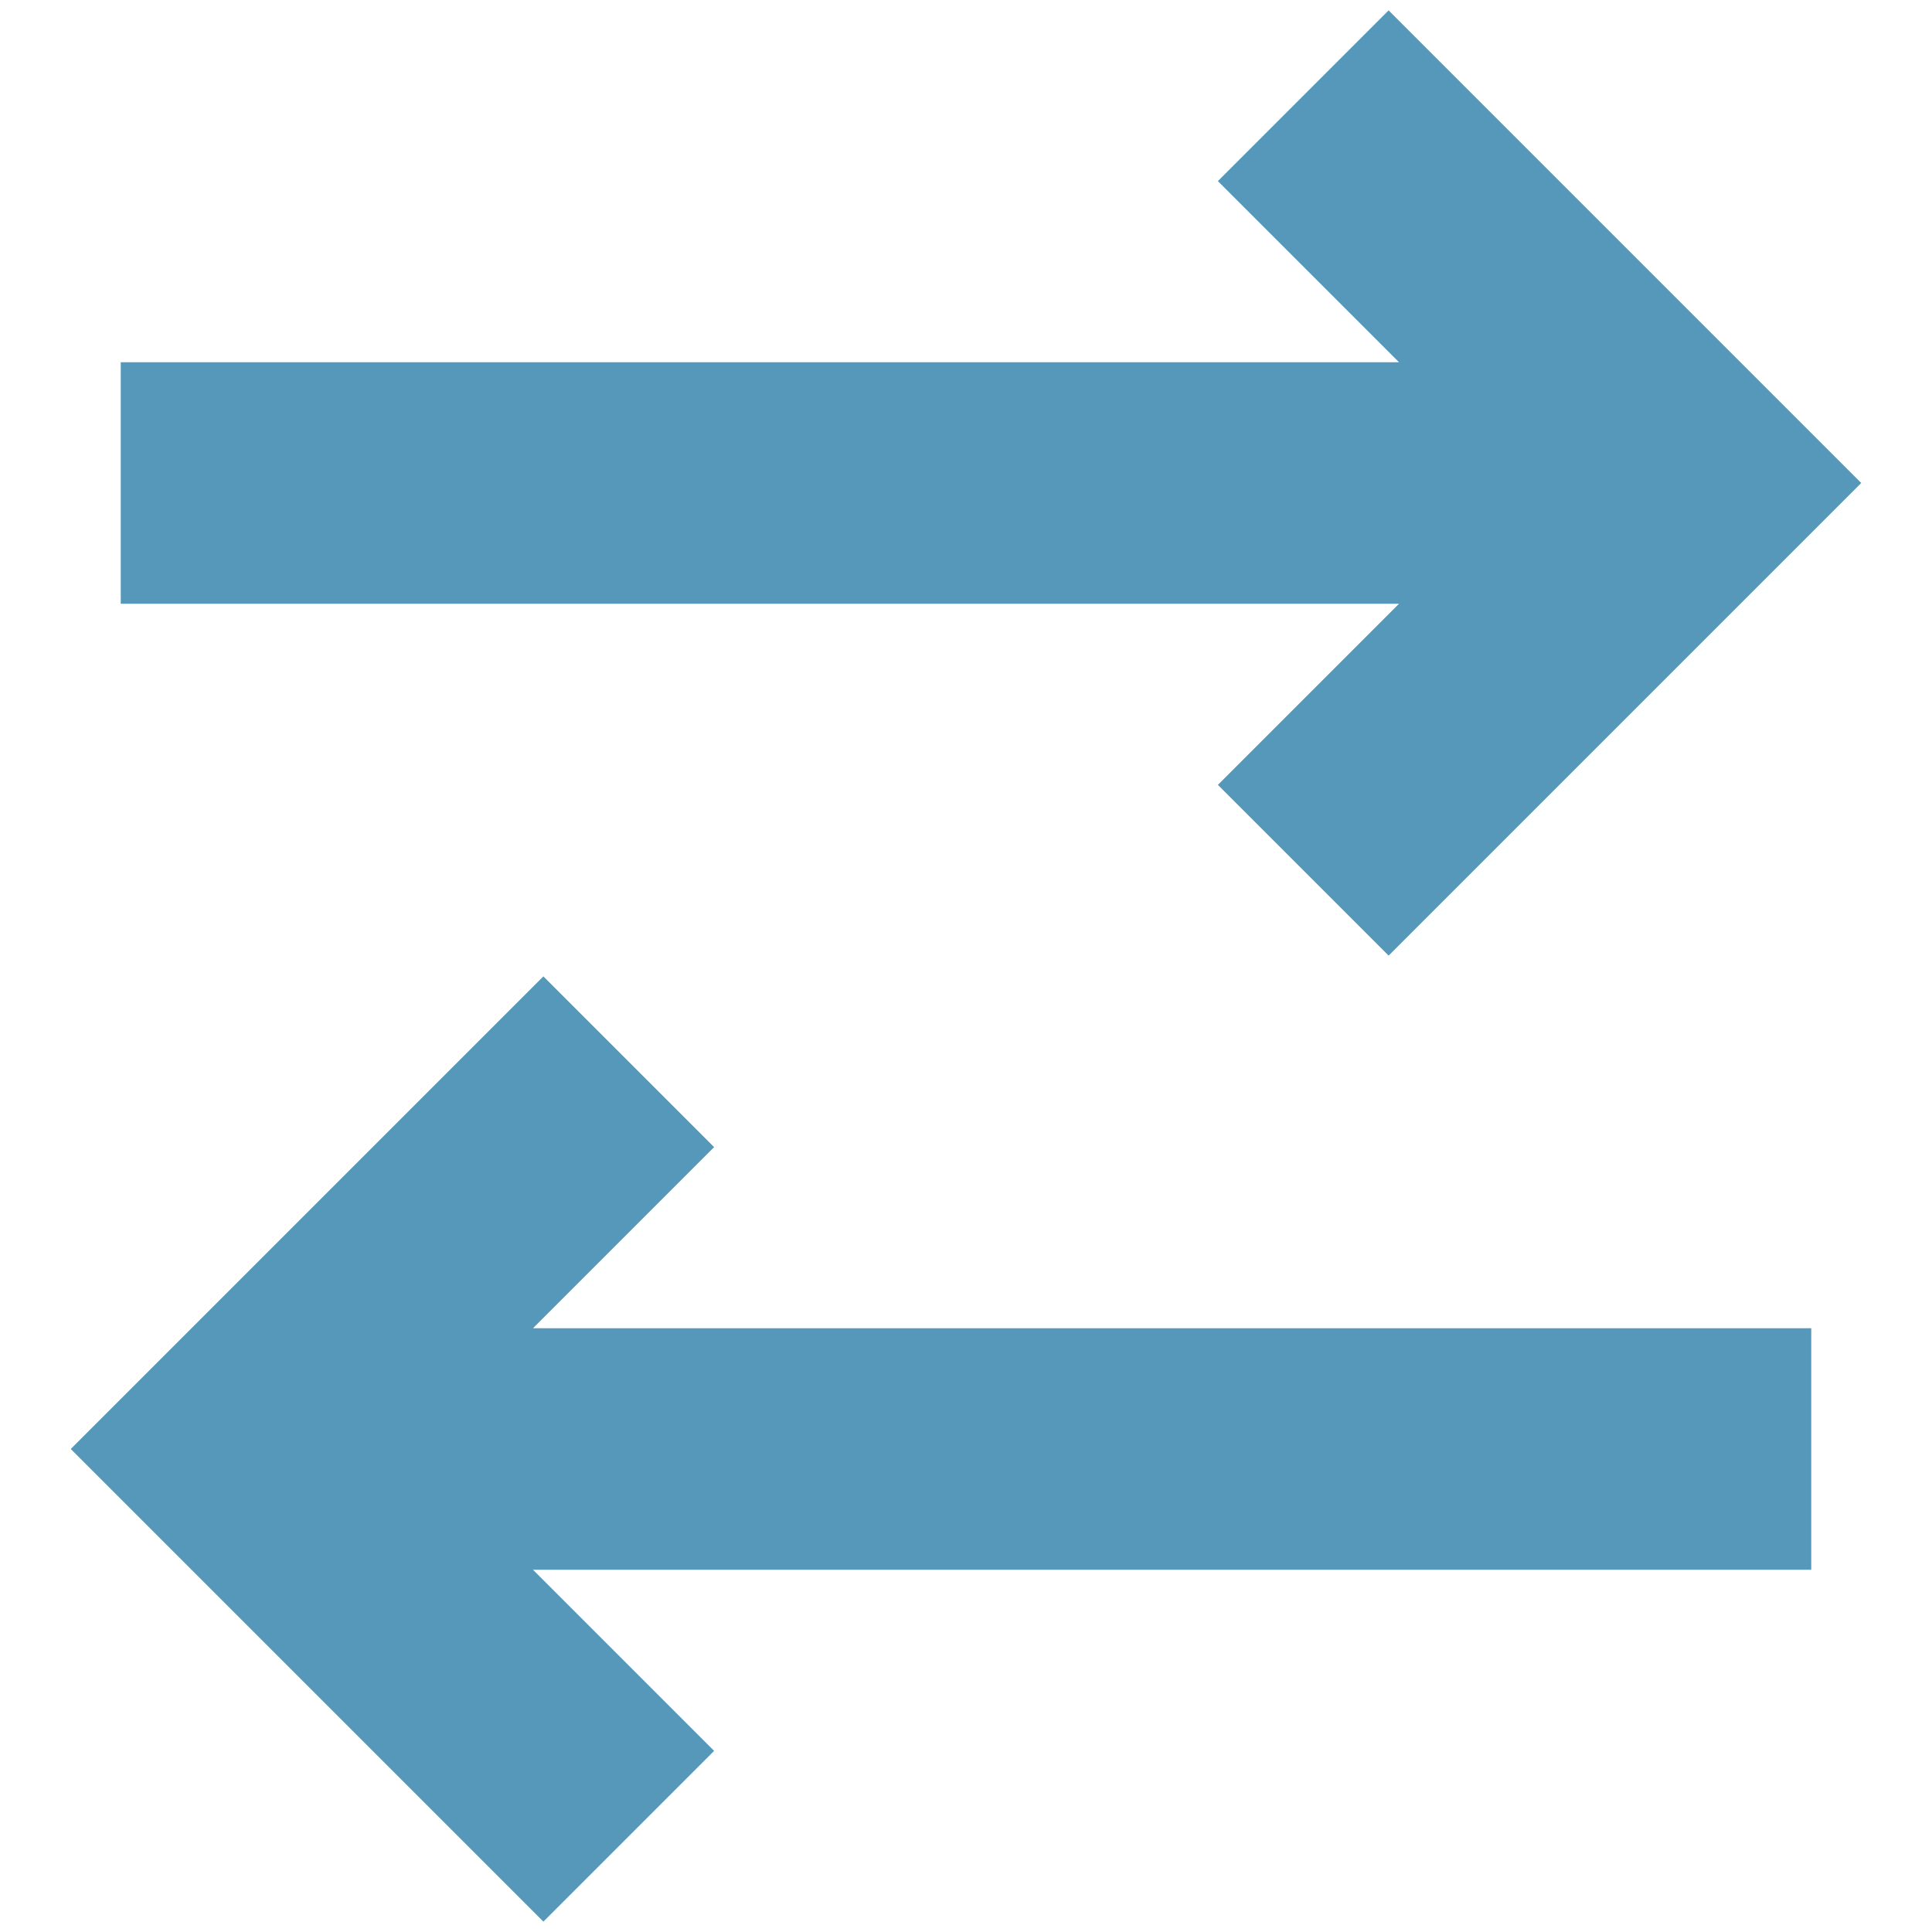
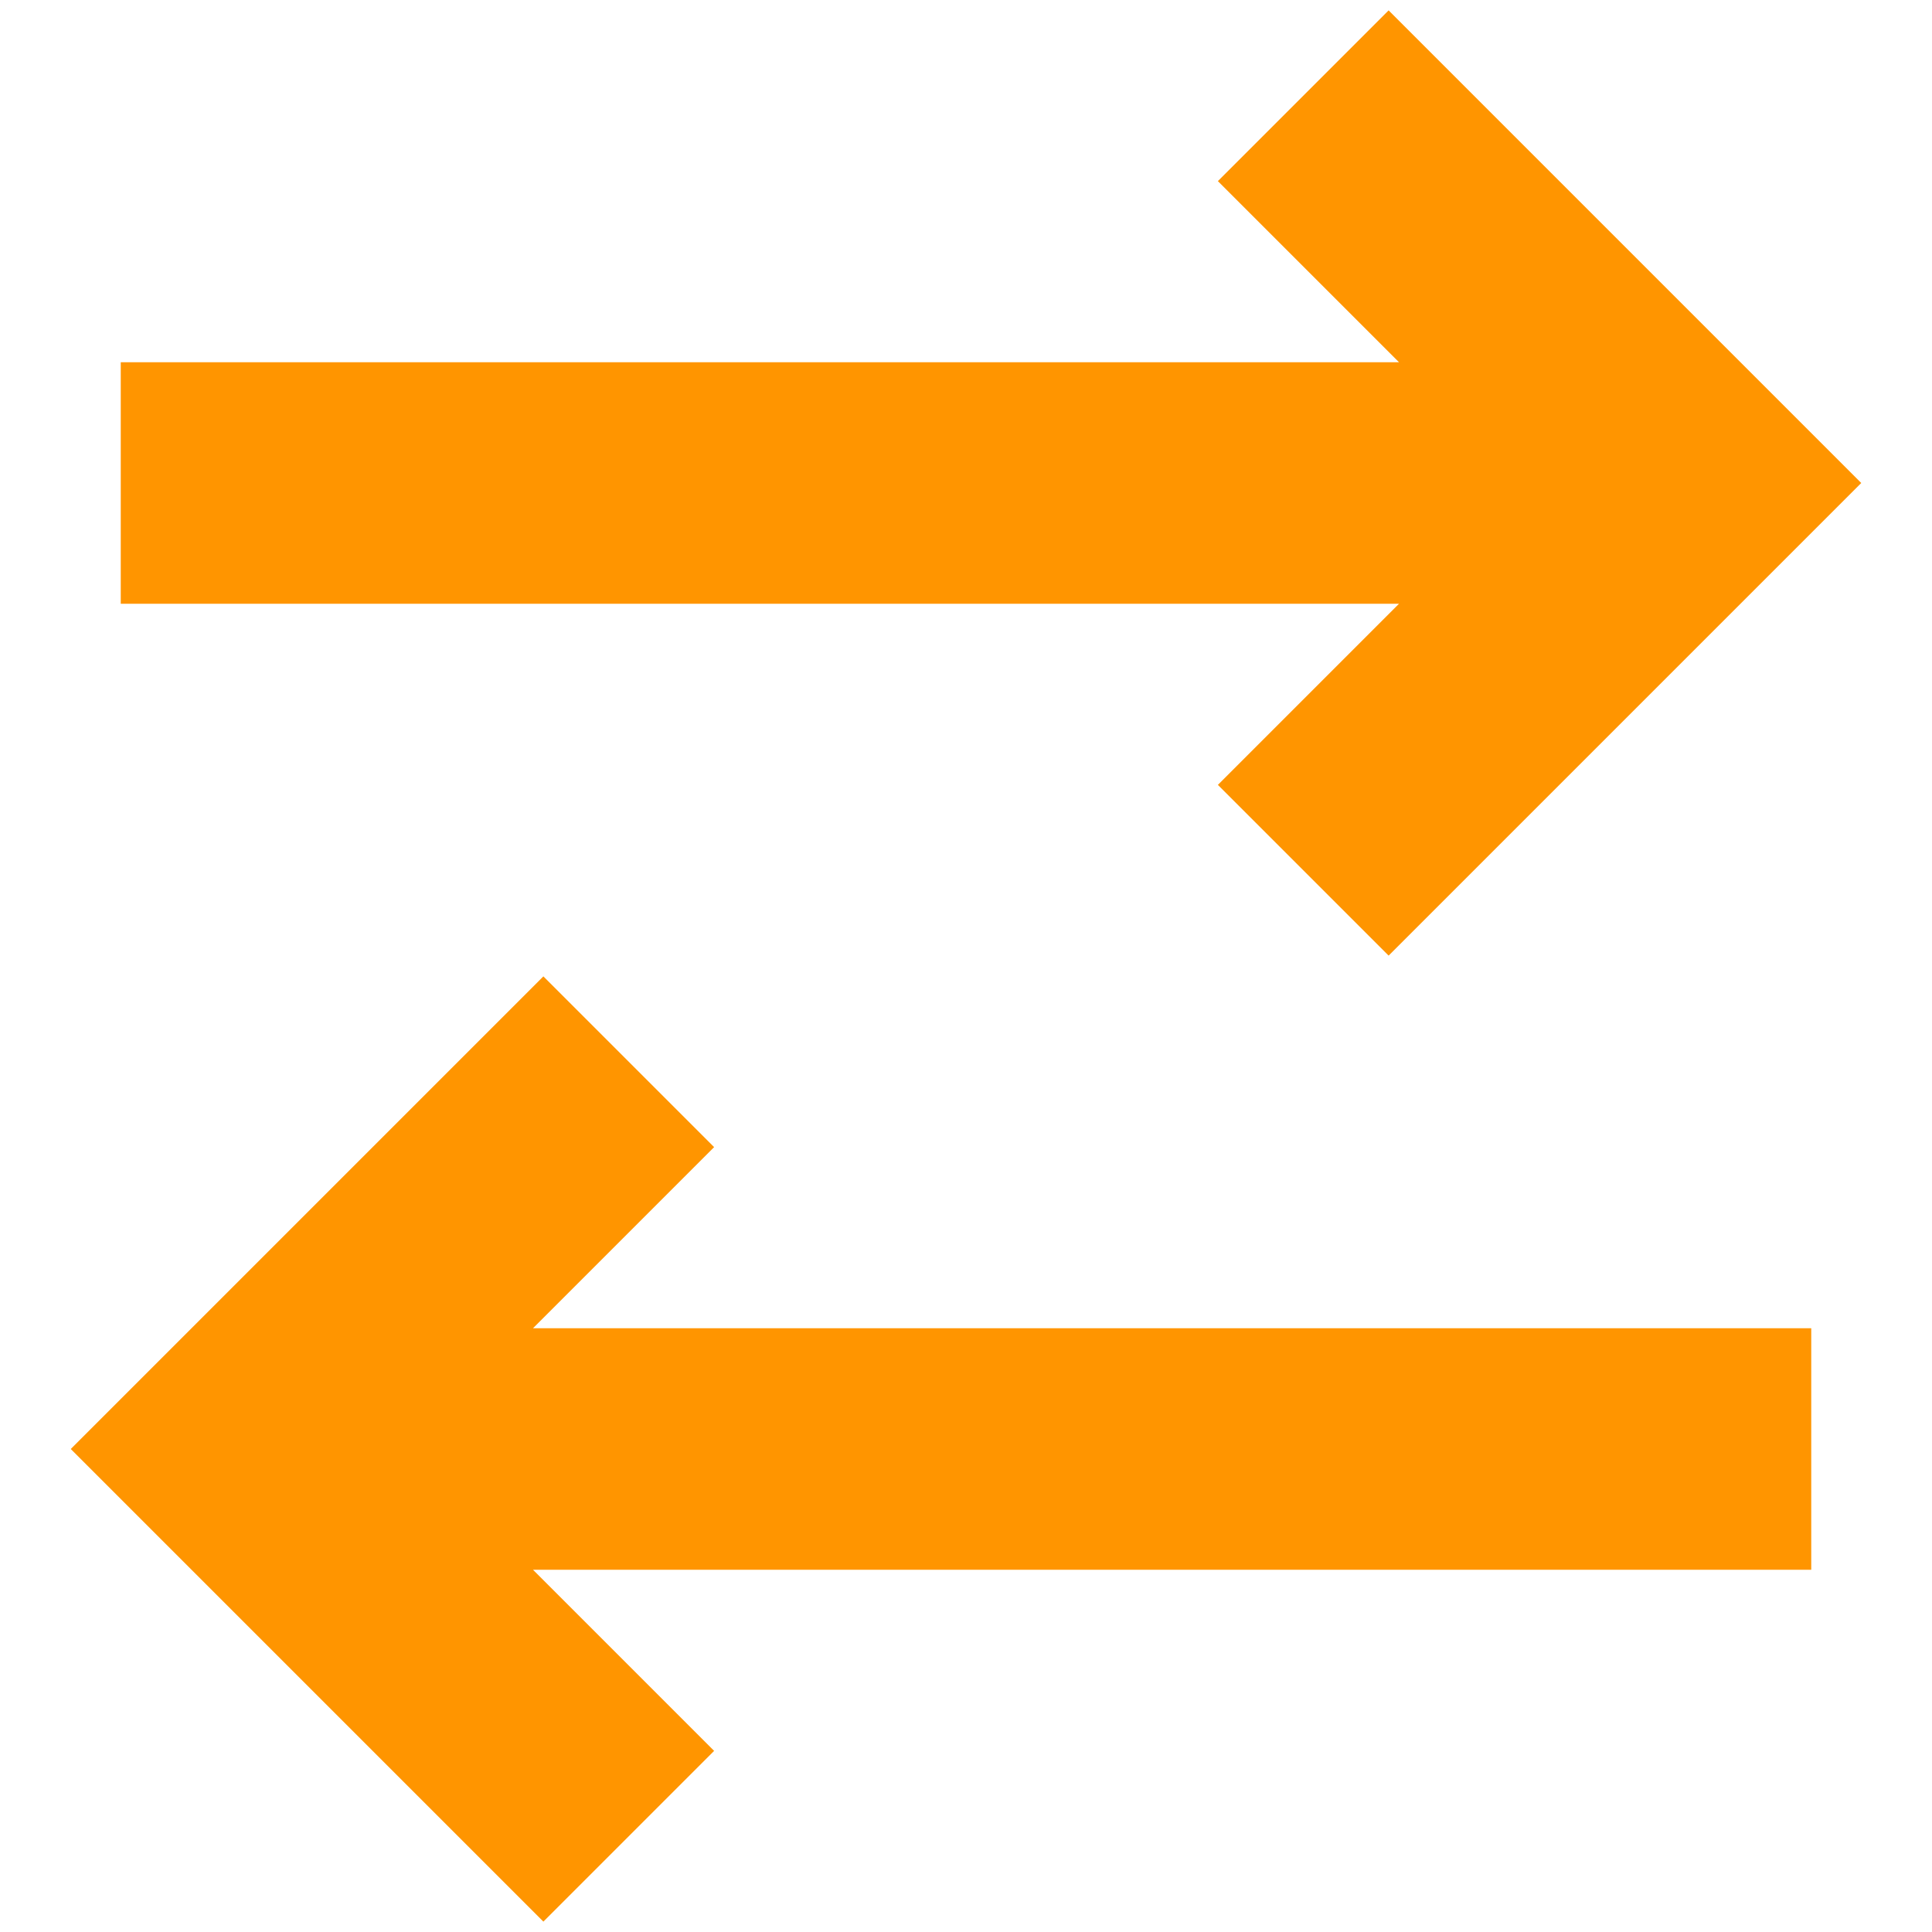
<svg xmlns="http://www.w3.org/2000/svg" width="1.2rem" height="1.2rem" viewBox="0 0 16 16">
-   <path fill="#5698ba" d="M11.586 3H1v2h10.586l-1.5 1.5L11.5 7.914L15.414 4L11.5.086L10.086 1.5zM4.414 13H15v-2H4.414l1.5-1.5L4.5 8.086L.586 12L4.5 15.914L5.914 14.5z" />
+   <path fill="#FF9500" d="M11.586 3H1v2h10.586l-1.5 1.5L11.5 7.914L15.414 4L11.5.086L10.086 1.5zM4.414 13H15v-2H4.414l1.5-1.5L4.5 8.086L.586 12L4.5 15.914L5.914 14.5z" />
</svg>
